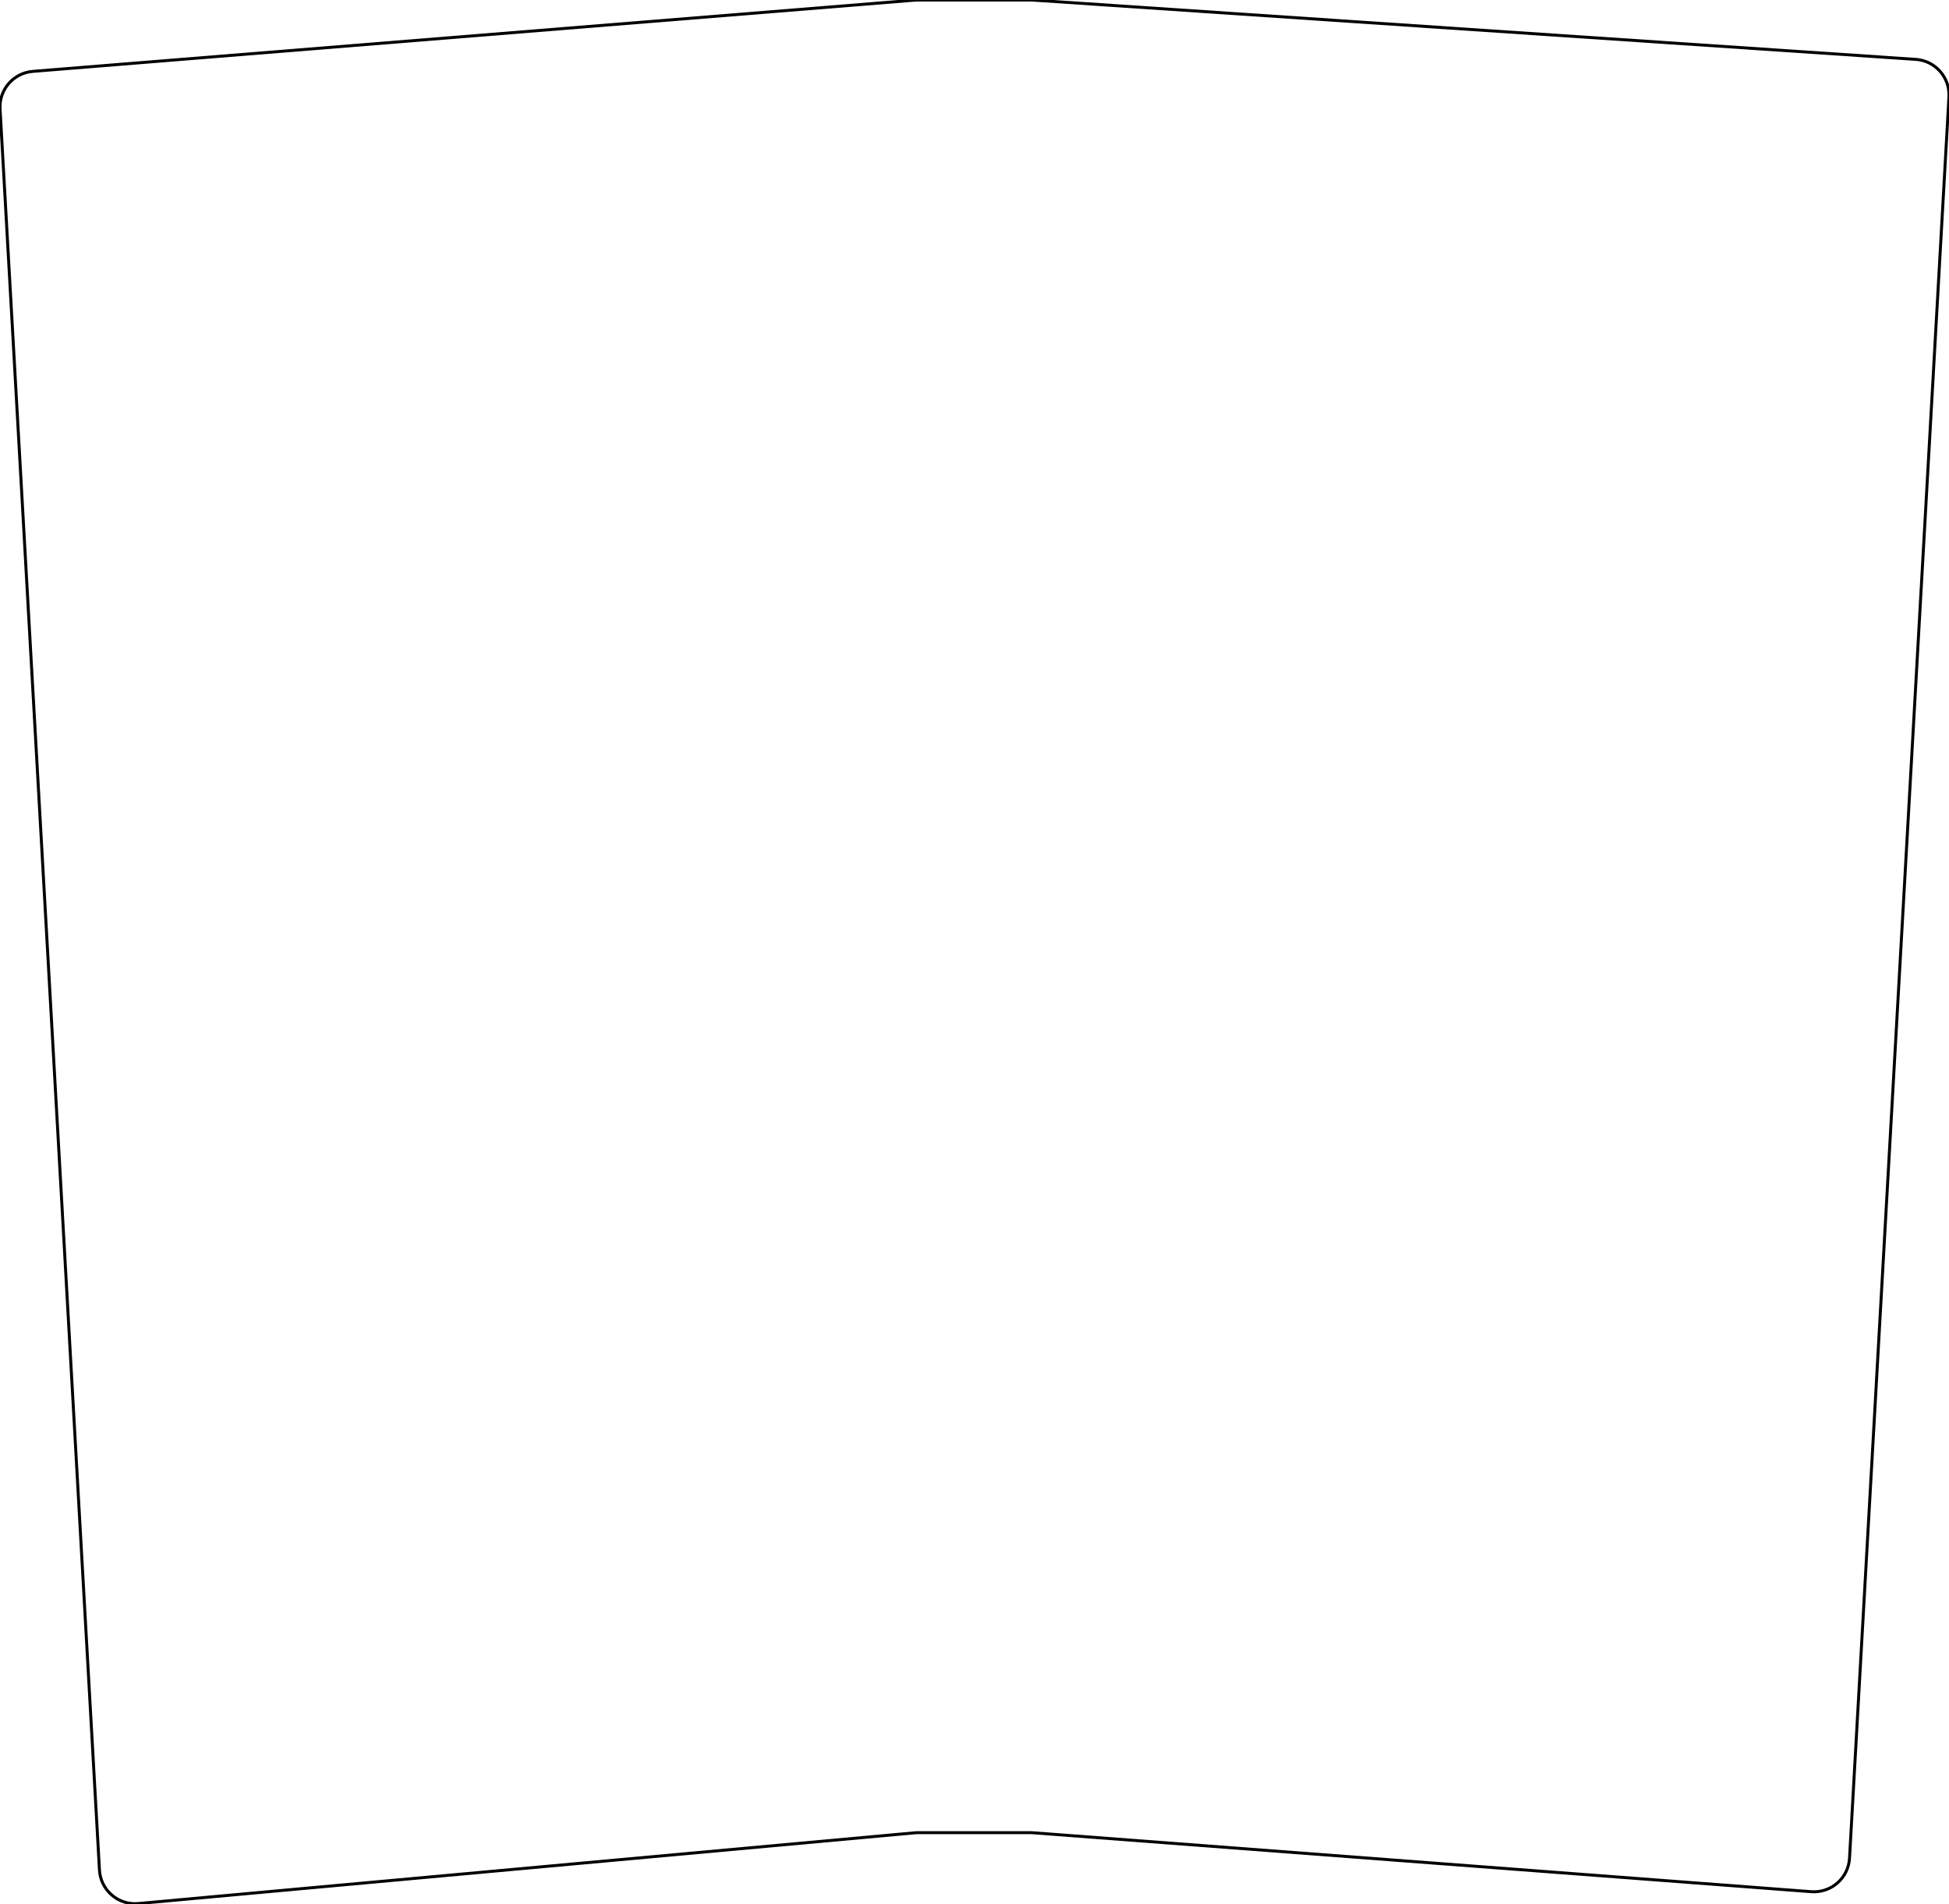
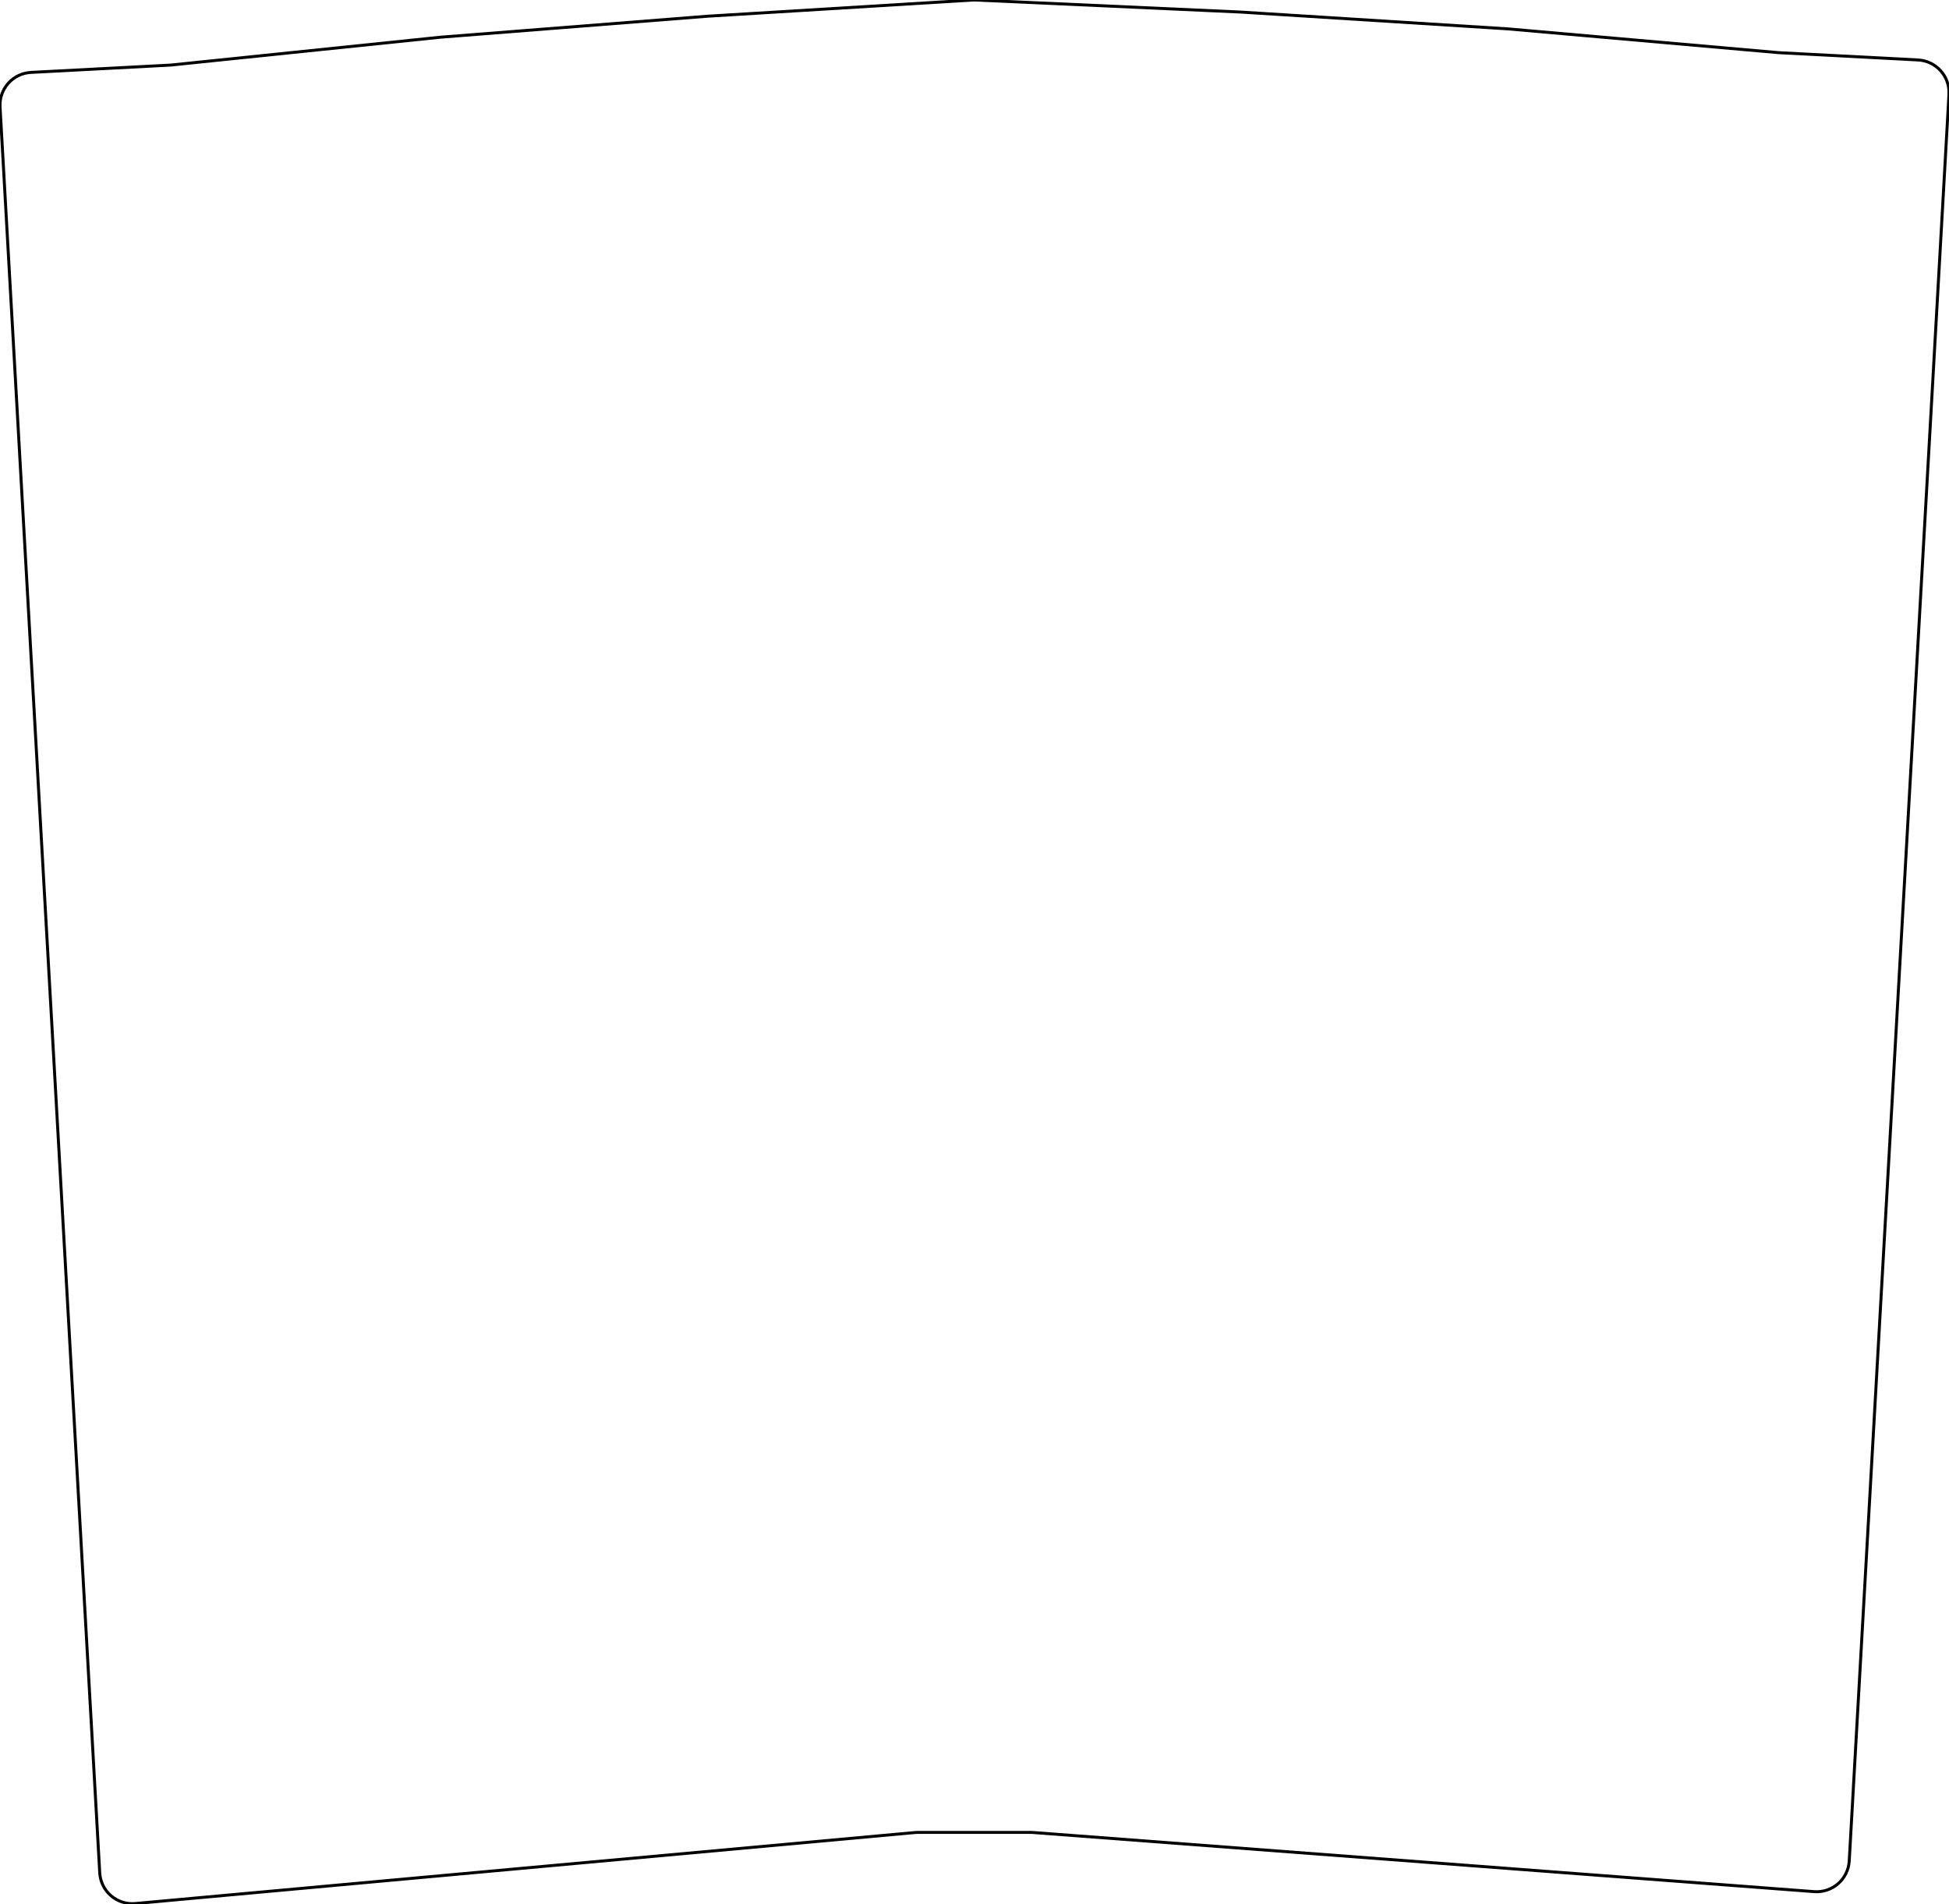
- <svg xmlns="http://www.w3.org/2000/svg" width="164.115mm" height="160.28mm" viewBox="0 0 164.115 160.28">
+ <svg xmlns="http://www.w3.org/2000/svg" width="164.135mm" height="160.299mm" viewBox="0 0 164.135 160.299">
  <g id="svgGroup" stroke-linecap="round" fill-rule="evenodd" font-size="9pt" stroke="#000" stroke-width="0.25mm" fill="none" style="stroke:#000;stroke-width:0.25mm;fill:none">
-     <path d="M 0.005 9.169 L 8.375 157.449 A 3 3 0 0 0 11.643 160.268 L 77.041 154.312 A 3 3 0 0 1 77.313 154.3 L 86.747 154.3 A 3 3 0 0 1 86.973 154.309 L 152.517 159.271 A 3 3 0 0 0 155.739 156.448 L 164.11 8.161 A 3 3 0 0 0 161.316 4.999 L 86.961 0.007 A 3 3 0 0 0 86.76 0 L 77.298 0 A 3 3 0 0 0 77.056 0.01 L 2.759 6.01 A 3 3 0 0 0 0.005 9.169 Z" vector-effect="non-scaling-stroke" />
+     <path d="M 0.004 8.999 L 8.399 157.704 A 2.75 2.75 0 0 0 11.394 160.287 L 77.062 154.308 A 2.75 2.75 0 0 1 77.311 154.296 L 86.765 154.296 A 2.75 2.75 0 0 1 86.973 154.304 L 152.781 159.286 A 2.75 2.75 0 0 0 155.734 156.699 L 164.131 7.951 A 2.75 2.75 0 0 0 161.529 5.049 L 149.83 4.436 A 2.75 2.75 0 0 1 149.733 4.429 L 127.019 2.434 A 2.75 2.75 0 0 0 126.951 2.429 L 104.541 1.019 A 2.75 2.75 0 0 0 104.493 1.016 L 82.174 0.003 A 2.75 2.75 0 0 0 81.882 0.005 L 59.583 1.366 A 2.75 2.75 0 0 0 59.535 1.369 L 37.151 3.128 A 2.75 2.75 0 0 0 37.084 3.134 L 14.423 5.475 A 2.75 2.75 0 0 1 14.284 5.485 L 2.606 6.097 A 2.75 2.75 0 0 0 0.004 8.999 Z" vector-effect="non-scaling-stroke" />
  </g>
</svg>
